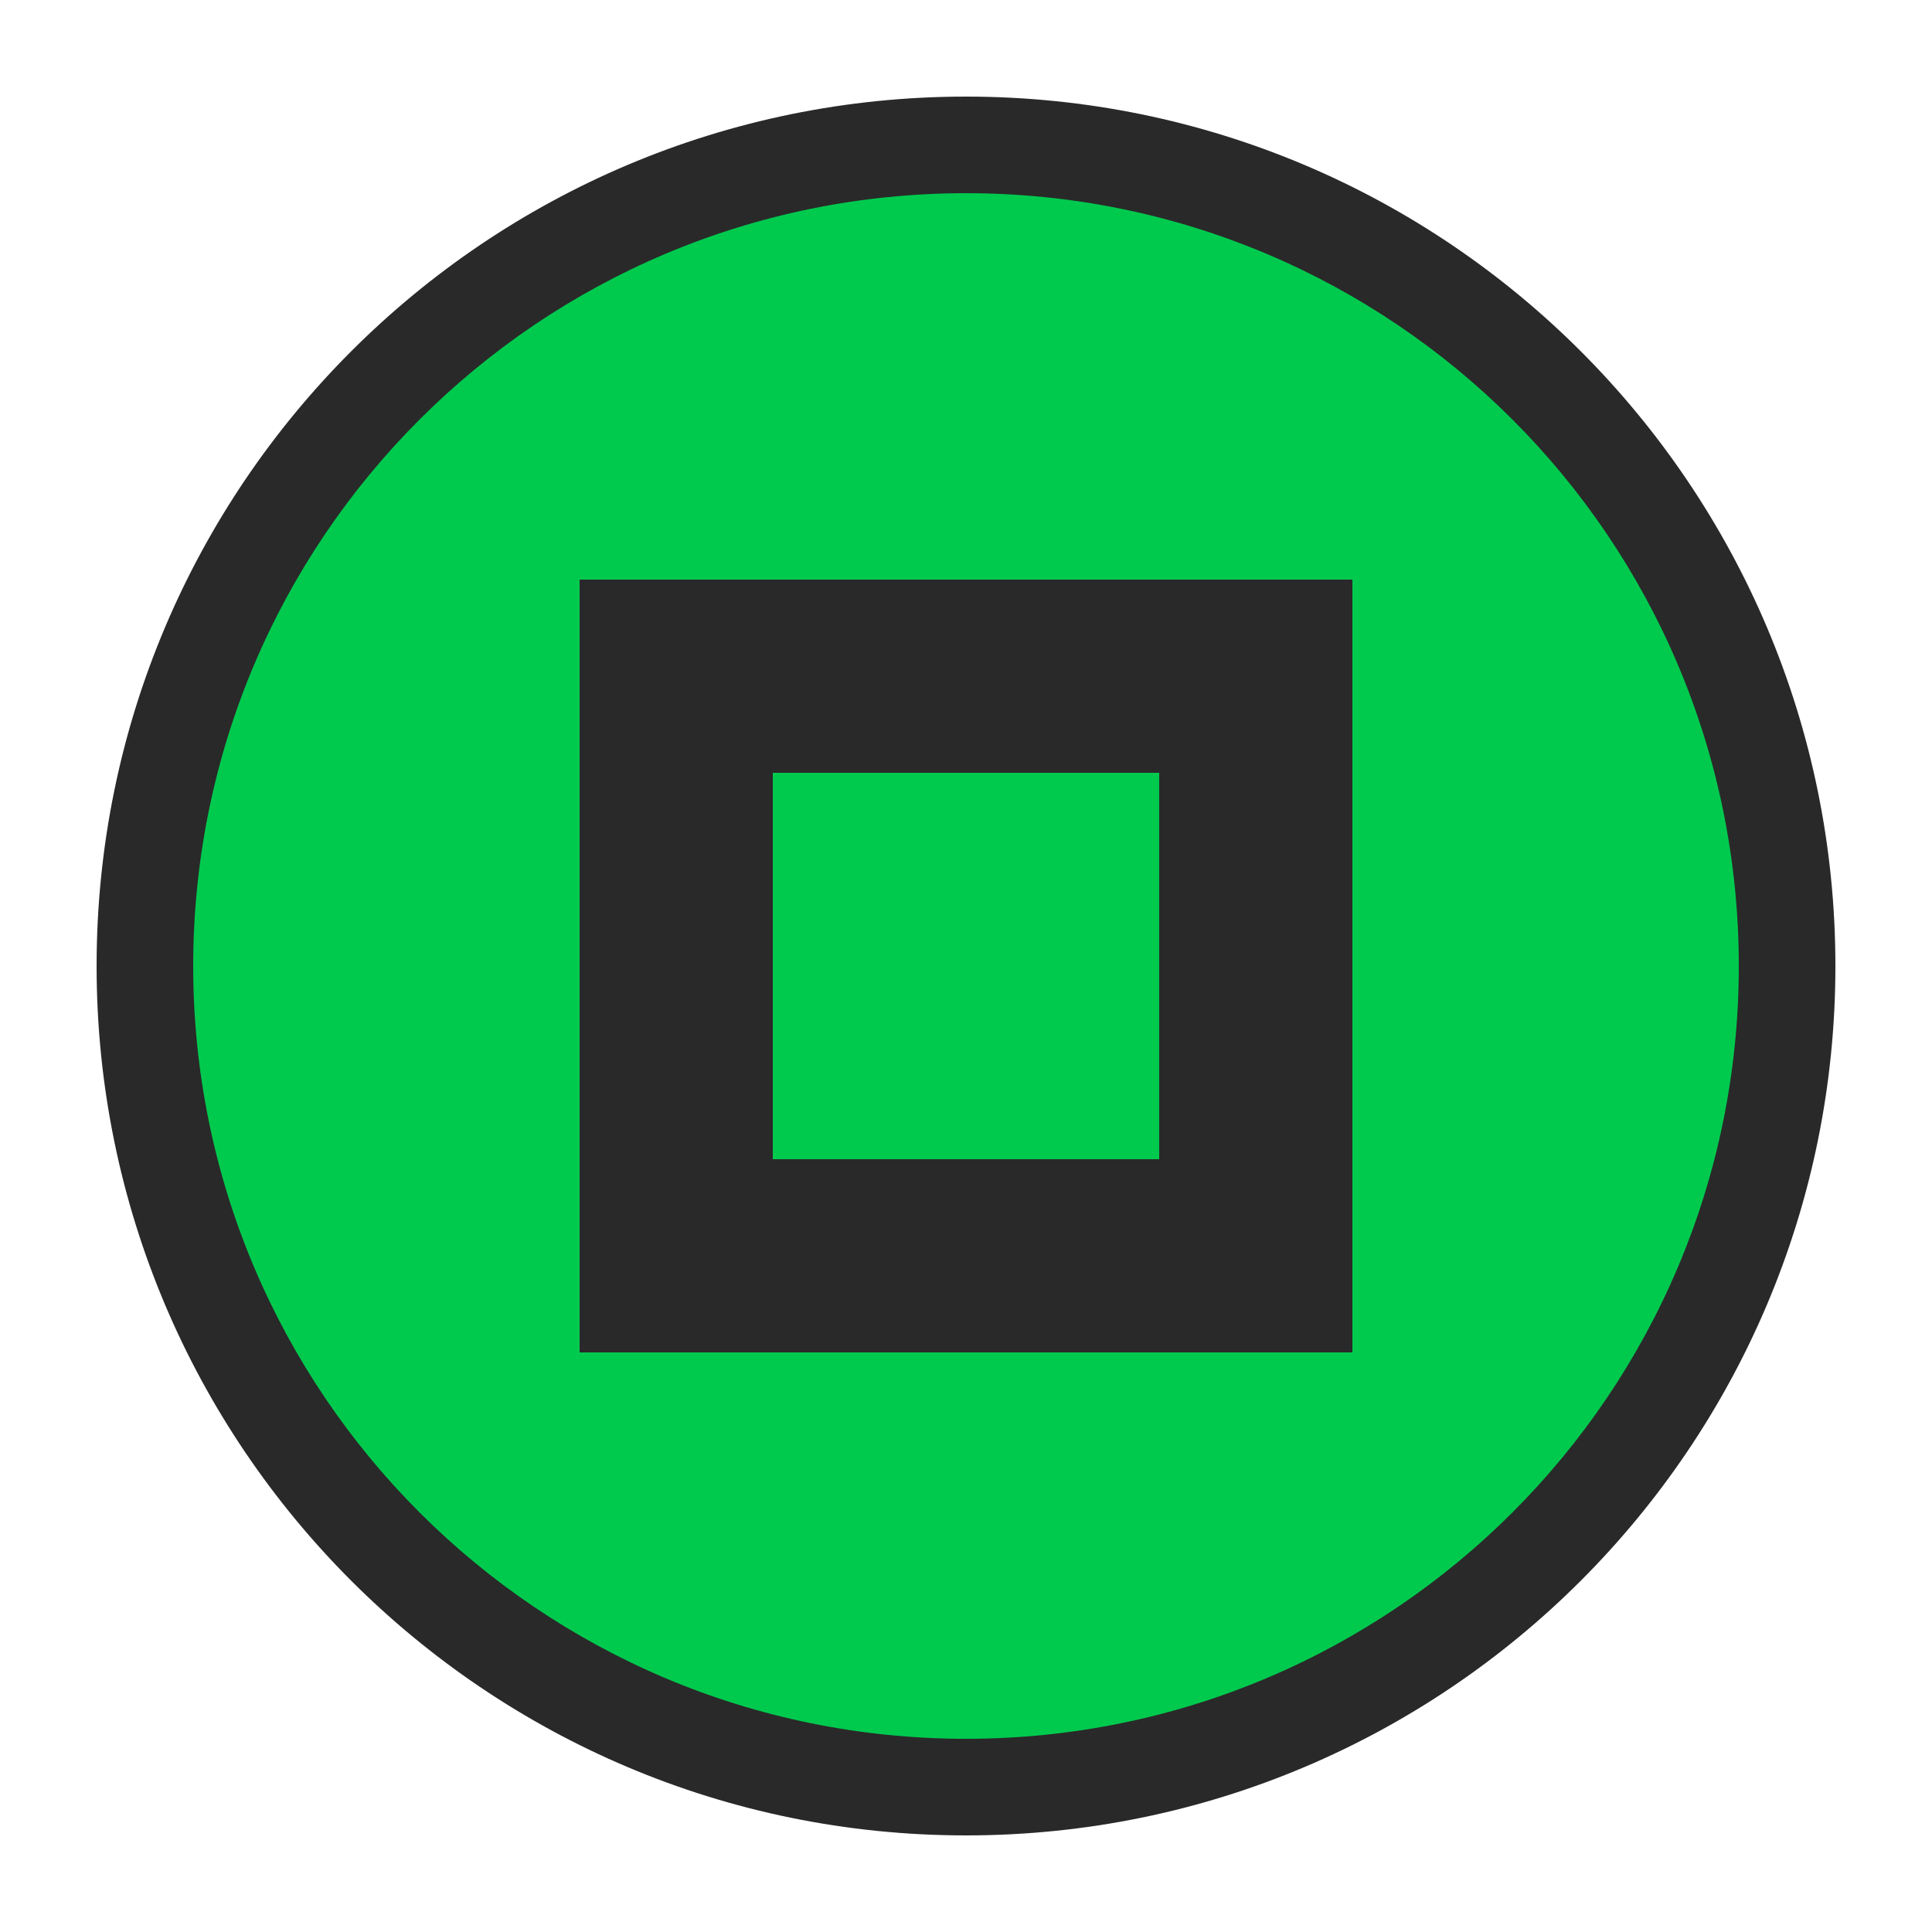
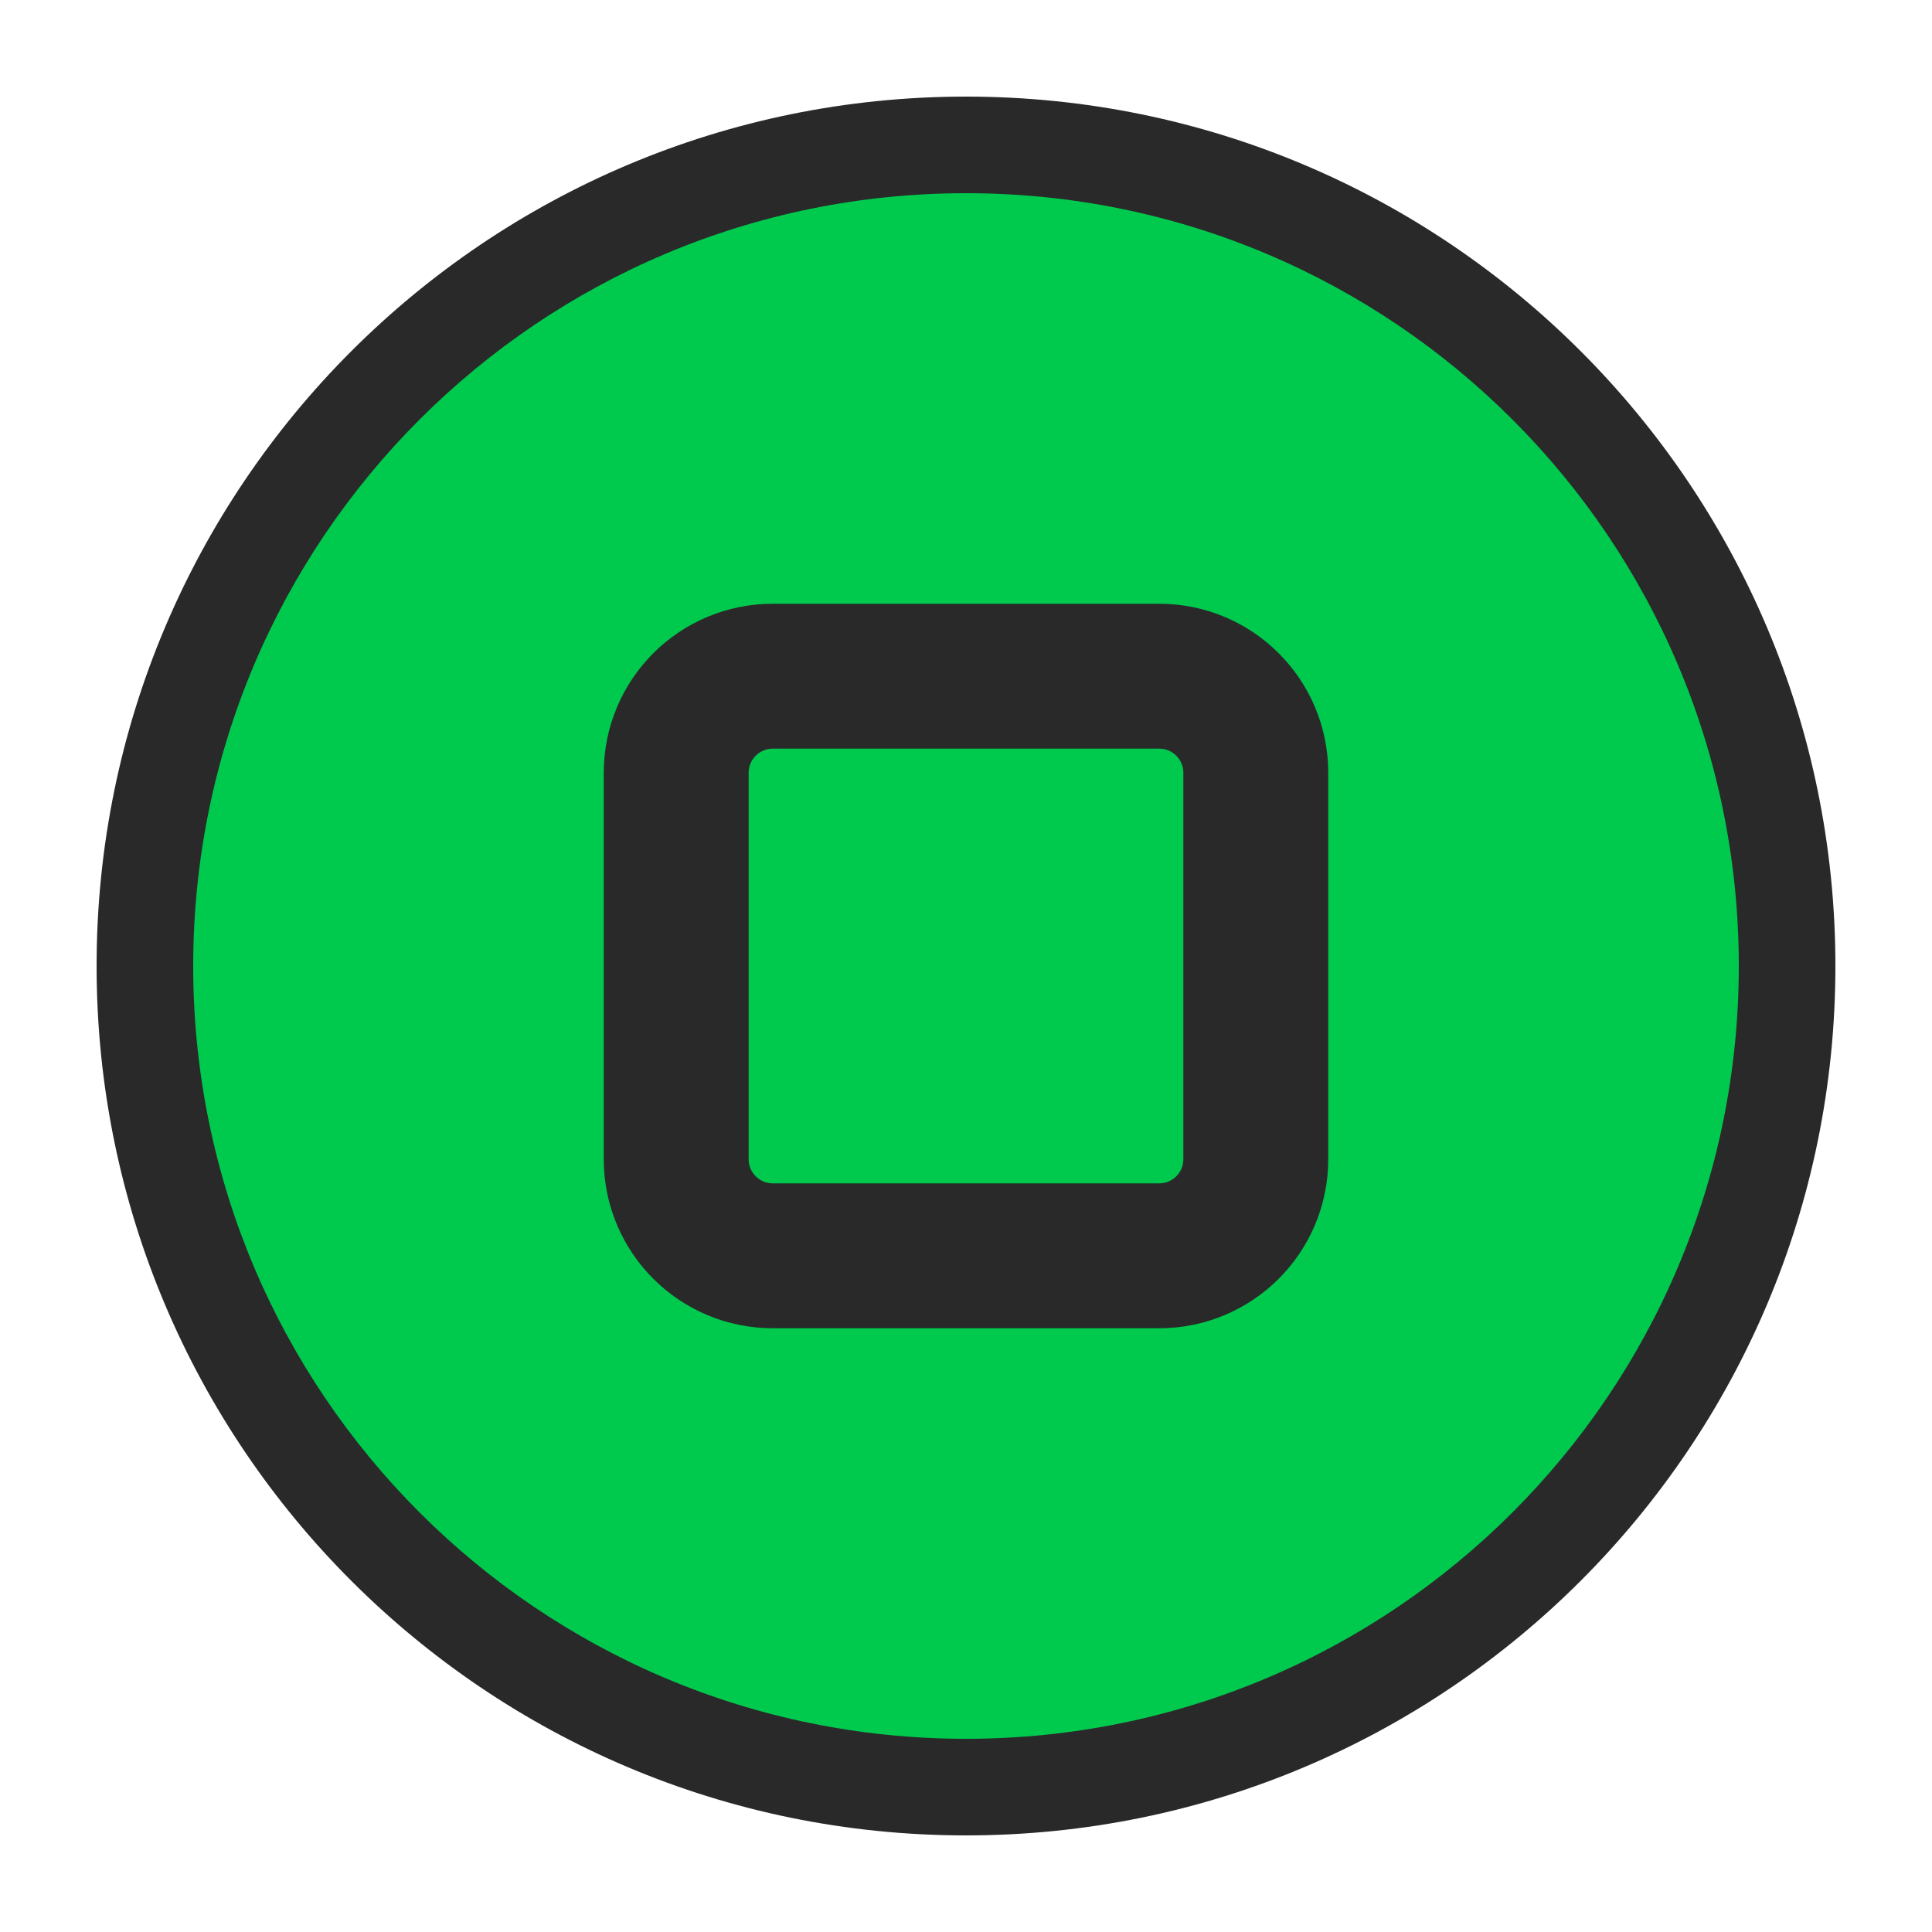
- <svg viewBox="0 0 20 20">
+ <svg xmlns="http://www.w3.org/2000/svg" viewBox="0 0 20 20">
  <circle cx="10" cy="10" r="10" fill="#292929" fill-opacity="0" />
  <circle cx="10" cy="10" r="9" fill="#292929" />
  <circle cx="10" cy="10" r="8" fill="#00ca4e" />
-   <rect x="7" y="7" width="6" height="6" stroke="#292929" stroke-width="2" fill="none" />
+   <rect x="7" y="7" width="6" height="6" stroke="#292929" stroke-width="1.5" rx="1" fill="none" />
</svg>
